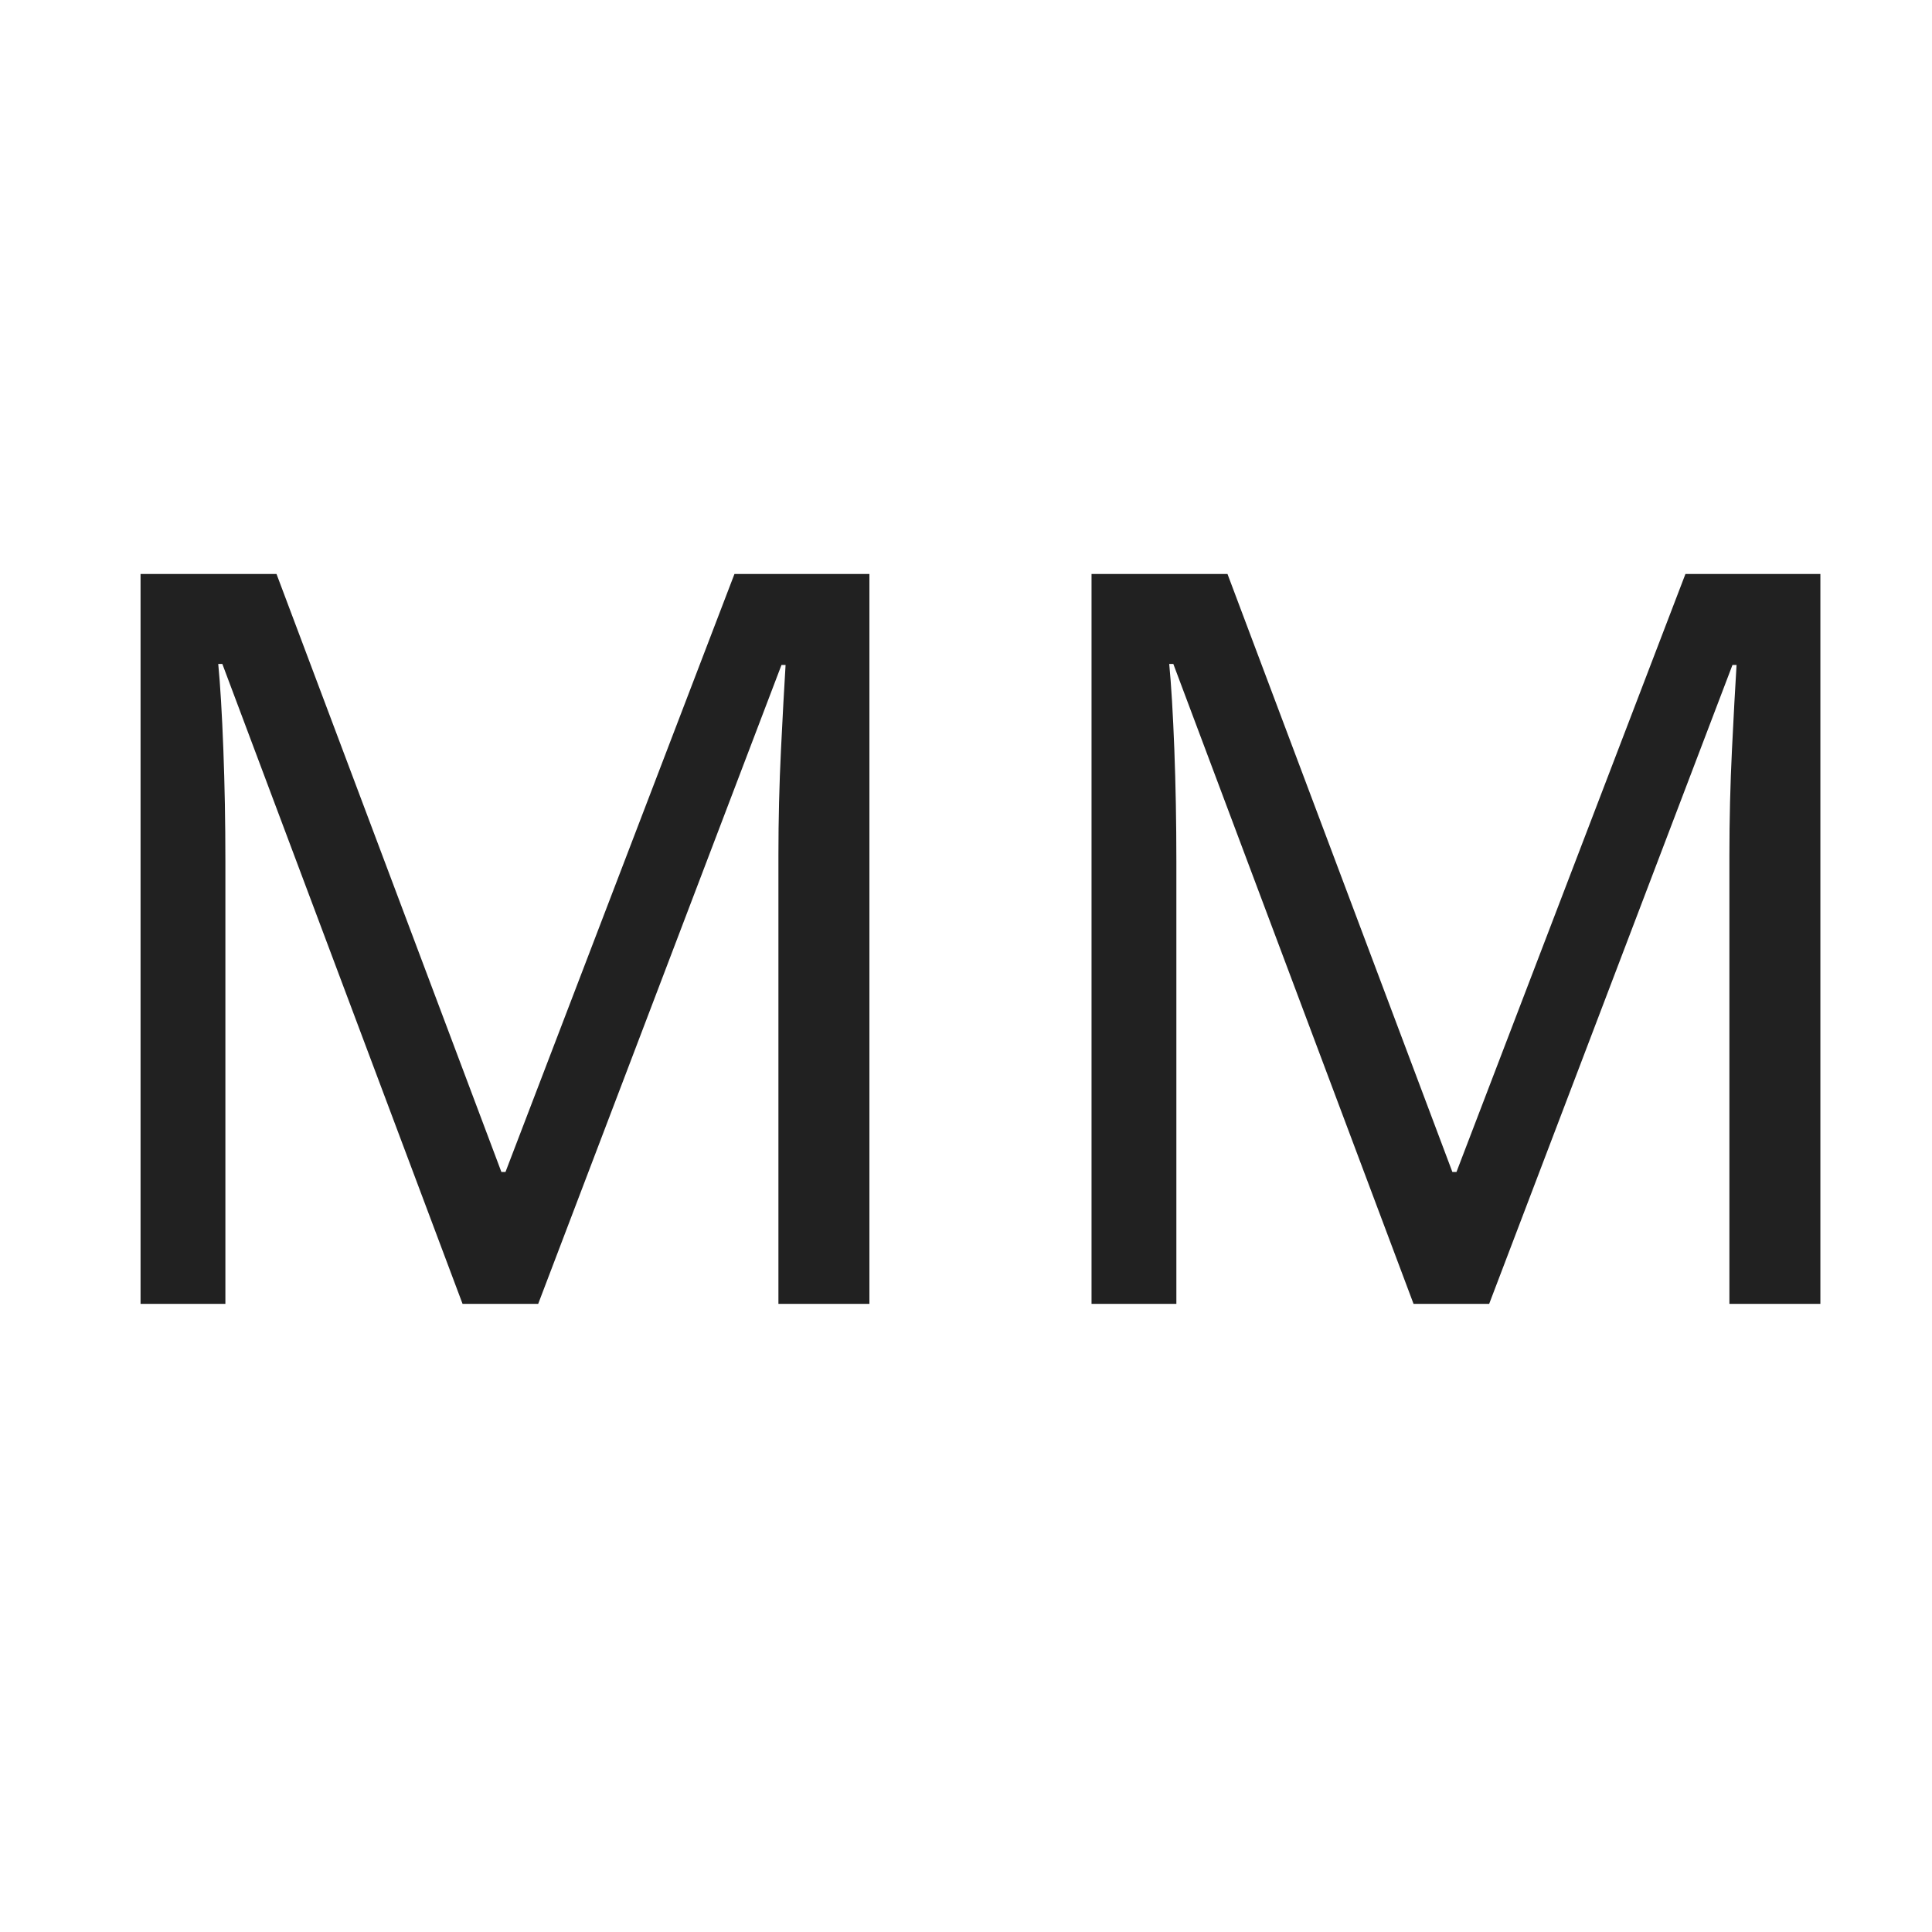
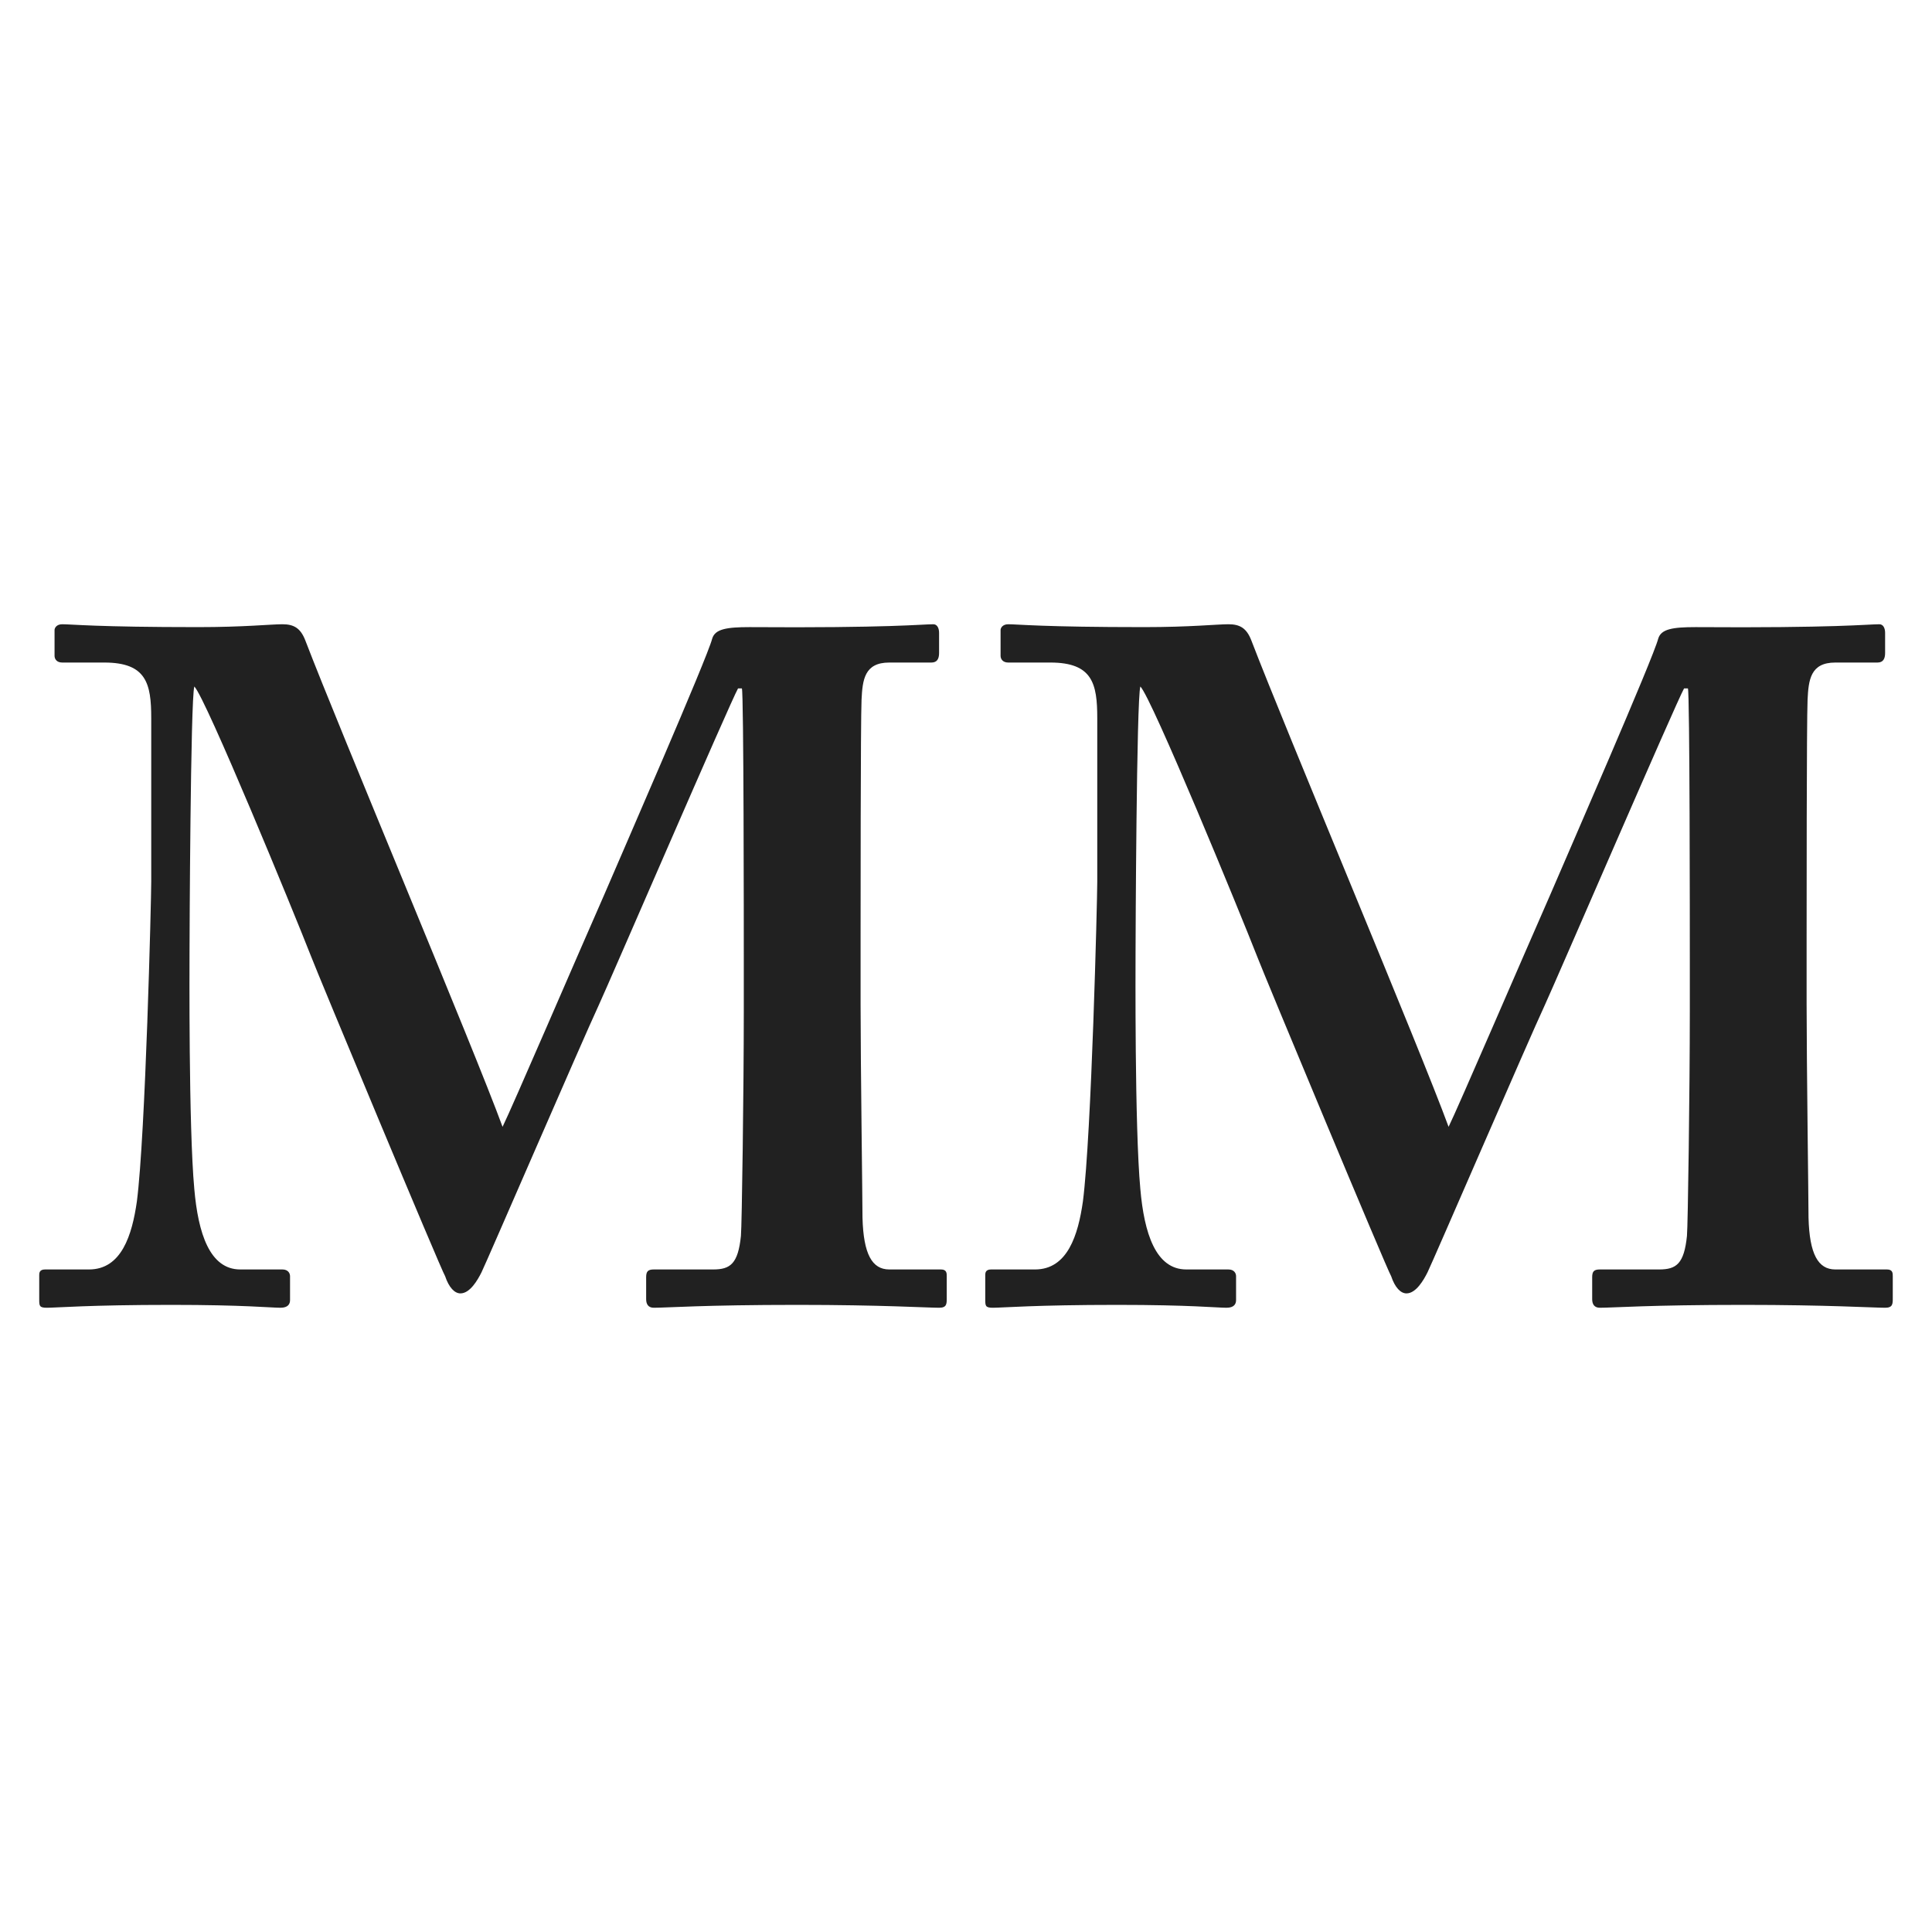
<svg xmlns="http://www.w3.org/2000/svg" width="100%" height="100%" viewBox="0 0 1000 1000" version="1.1" xml:space="preserve" style="fill-rule:evenodd;clip-rule:evenodd;stroke-linejoin:round;stroke-miterlimit:2;">
-   <g transform="matrix(0.516709,0,0,0.516709,-76.7501,287.339)">
-     <text x="190px" y="750px" style="font-family:'Caslon';font-size:1024px;fill:rgb(33,33,33);">M</text>
+   <style>
+     path {
+       fill: rgb(33,33,33);
+     }
+     @media (prefers-color-scheme: dark) {
+       path {
+         fill: rgb(200,200,200);
+       }
+     }
+   </style>
+   <g transform="matrix(0.483877,0,0,0.483877,-77.5766,312.496)">
+     <g transform="matrix(1024,0,0,1024,190,750)">
+       <path d="M0.748,-0.306C0.748,-0.226 0.746,-0.082 0.745,-0.072C0.742,-0.043 0.734,-0.037 0.716,-0.037L0.654,-0.037C0.648,-0.037 0.646,-0.035 0.646,-0.029L0.646,-0.006C0.646,-0.001 0.648,0.003 0.654,0.003C0.668,0.003 0.706,0 0.804,0C0.892,0 0.94,0.003 0.952,0.003C0.96,0.003 0.96,-0.001 0.96,-0.007L0.96,-0.03C0.96,-0.033 0.96,-0.037 0.954,-0.037L0.9,-0.037C0.882,-0.037 0.873,-0.053 0.872,-0.091C0.872,-0.108 0.87,-0.254 0.87,-0.314L0.87,-0.384C0.87,-0.41 0.87,-0.61 0.871,-0.632C0.872,-0.653 0.874,-0.671 0.9,-0.671L0.944,-0.671C0.95,-0.671 0.952,-0.675 0.952,-0.681L0.952,-0.702C0.952,-0.707 0.95,-0.711 0.946,-0.711C0.934,-0.711 0.9,-0.707 0.754,-0.708C0.73,-0.708 0.718,-0.706 0.715,-0.696C0.71,-0.676 0.62,-0.47 0.602,-0.428C0.576,-0.369 0.505,-0.204 0.496,-0.186C0.466,-0.268 0.326,-0.6 0.29,-0.694C0.285,-0.707 0.278,-0.711 0.266,-0.711C0.254,-0.711 0.226,-0.708 0.178,-0.708C0.072,-0.708 0.046,-0.711 0.036,-0.711C0.03,-0.711 0.028,-0.707 0.028,-0.705L0.028,-0.678C0.028,-0.675 0.03,-0.671 0.036,-0.671L0.08,-0.671C0.124,-0.671 0.129,-0.649 0.129,-0.613L0.129,-0.442C0.129,-0.424 0.123,-0.178 0.114,-0.108C0.109,-0.073 0.098,-0.037 0.064,-0.037L0.018,-0.037C0.012,-0.037 0.012,-0.033 0.012,-0.031L0.012,-0.006C0.012,0.001 0.012,0.003 0.02,0.003C0.03,0.003 0.064,0 0.15,0C0.226,0 0.254,0.003 0.264,0.003C0.272,0.003 0.274,-0.001 0.274,-0.005L0.274,-0.03C0.274,-0.033 0.272,-0.037 0.266,-0.037L0.222,-0.037C0.19,-0.037 0.178,-0.075 0.174,-0.121C0.168,-0.186 0.169,-0.356 0.169,-0.368C0.169,-0.38 0.17,-0.632 0.174,-0.646C0.186,-0.634 0.278,-0.41 0.296,-0.364C0.302,-0.348 0.432,-0.036 0.436,-0.03C0.44,-0.018 0.446,-0.012 0.452,-0.012C0.462,-0.012 0.47,-0.026 0.474,-0.034C0.479,-0.044 0.581,-0.28 0.596,-0.312C0.608,-0.338 0.734,-0.63 0.742,-0.644L0.746,-0.644C0.748,-0.64 0.748,-0.392 0.748,-0.362L0.748,-0.306Z" style="fill-rule:nonzero;" />
+     </g>
  </g>
-   <g transform="matrix(0.516709,0,0,0.516709,415.476,287.339)">
-     <text x="190px" y="750px" style="font-family:'Caslon';font-size:1024px;fill:rgb(33,33,33);">M</text>
+   <g transform="matrix(0.483877,0,0,0.483877,412.086,312.496)">
+     <g transform="matrix(1024,0,0,1024,190,750)">
+       <path d="M0.748,-0.306C0.748,-0.226 0.746,-0.082 0.745,-0.072C0.742,-0.043 0.734,-0.037 0.716,-0.037L0.654,-0.037C0.648,-0.037 0.646,-0.035 0.646,-0.029L0.646,-0.006C0.646,-0.001 0.648,0.003 0.654,0.003C0.668,0.003 0.706,0 0.804,0C0.892,0 0.94,0.003 0.952,0.003C0.96,0.003 0.96,-0.001 0.96,-0.007L0.96,-0.03C0.96,-0.033 0.96,-0.037 0.954,-0.037L0.9,-0.037C0.882,-0.037 0.873,-0.053 0.872,-0.091C0.872,-0.108 0.87,-0.254 0.87,-0.314L0.87,-0.384C0.87,-0.41 0.87,-0.61 0.871,-0.632C0.872,-0.653 0.874,-0.671 0.9,-0.671L0.944,-0.671C0.95,-0.671 0.952,-0.675 0.952,-0.681L0.952,-0.702C0.952,-0.707 0.95,-0.711 0.946,-0.711C0.934,-0.711 0.9,-0.707 0.754,-0.708C0.73,-0.708 0.718,-0.706 0.715,-0.696C0.71,-0.676 0.62,-0.47 0.602,-0.428C0.576,-0.369 0.505,-0.204 0.496,-0.186C0.466,-0.268 0.326,-0.6 0.29,-0.694C0.285,-0.707 0.278,-0.711 0.266,-0.711C0.254,-0.711 0.226,-0.708 0.178,-0.708C0.072,-0.708 0.046,-0.711 0.036,-0.711C0.03,-0.711 0.028,-0.707 0.028,-0.705L0.028,-0.678C0.028,-0.675 0.03,-0.671 0.036,-0.671L0.08,-0.671C0.124,-0.671 0.129,-0.649 0.129,-0.613L0.129,-0.442C0.129,-0.424 0.123,-0.178 0.114,-0.108C0.109,-0.073 0.098,-0.037 0.064,-0.037L0.018,-0.037C0.012,-0.037 0.012,-0.033 0.012,-0.031L0.012,-0.006C0.012,0.001 0.012,0.003 0.02,0.003C0.03,0.003 0.064,0 0.15,0C0.226,0 0.254,0.003 0.264,0.003C0.272,0.003 0.274,-0.001 0.274,-0.005L0.274,-0.03C0.274,-0.033 0.272,-0.037 0.266,-0.037L0.222,-0.037C0.19,-0.037 0.178,-0.075 0.174,-0.121C0.168,-0.186 0.169,-0.356 0.169,-0.368C0.169,-0.38 0.17,-0.632 0.174,-0.646C0.186,-0.634 0.278,-0.41 0.296,-0.364C0.302,-0.348 0.432,-0.036 0.436,-0.03C0.44,-0.018 0.446,-0.012 0.452,-0.012C0.462,-0.012 0.47,-0.026 0.474,-0.034C0.479,-0.044 0.581,-0.28 0.596,-0.312C0.608,-0.338 0.734,-0.63 0.742,-0.644L0.746,-0.644C0.748,-0.64 0.748,-0.392 0.748,-0.362L0.748,-0.306Z" style="fill-rule:nonzero;" />
+     </g>
  </g>
</svg>
